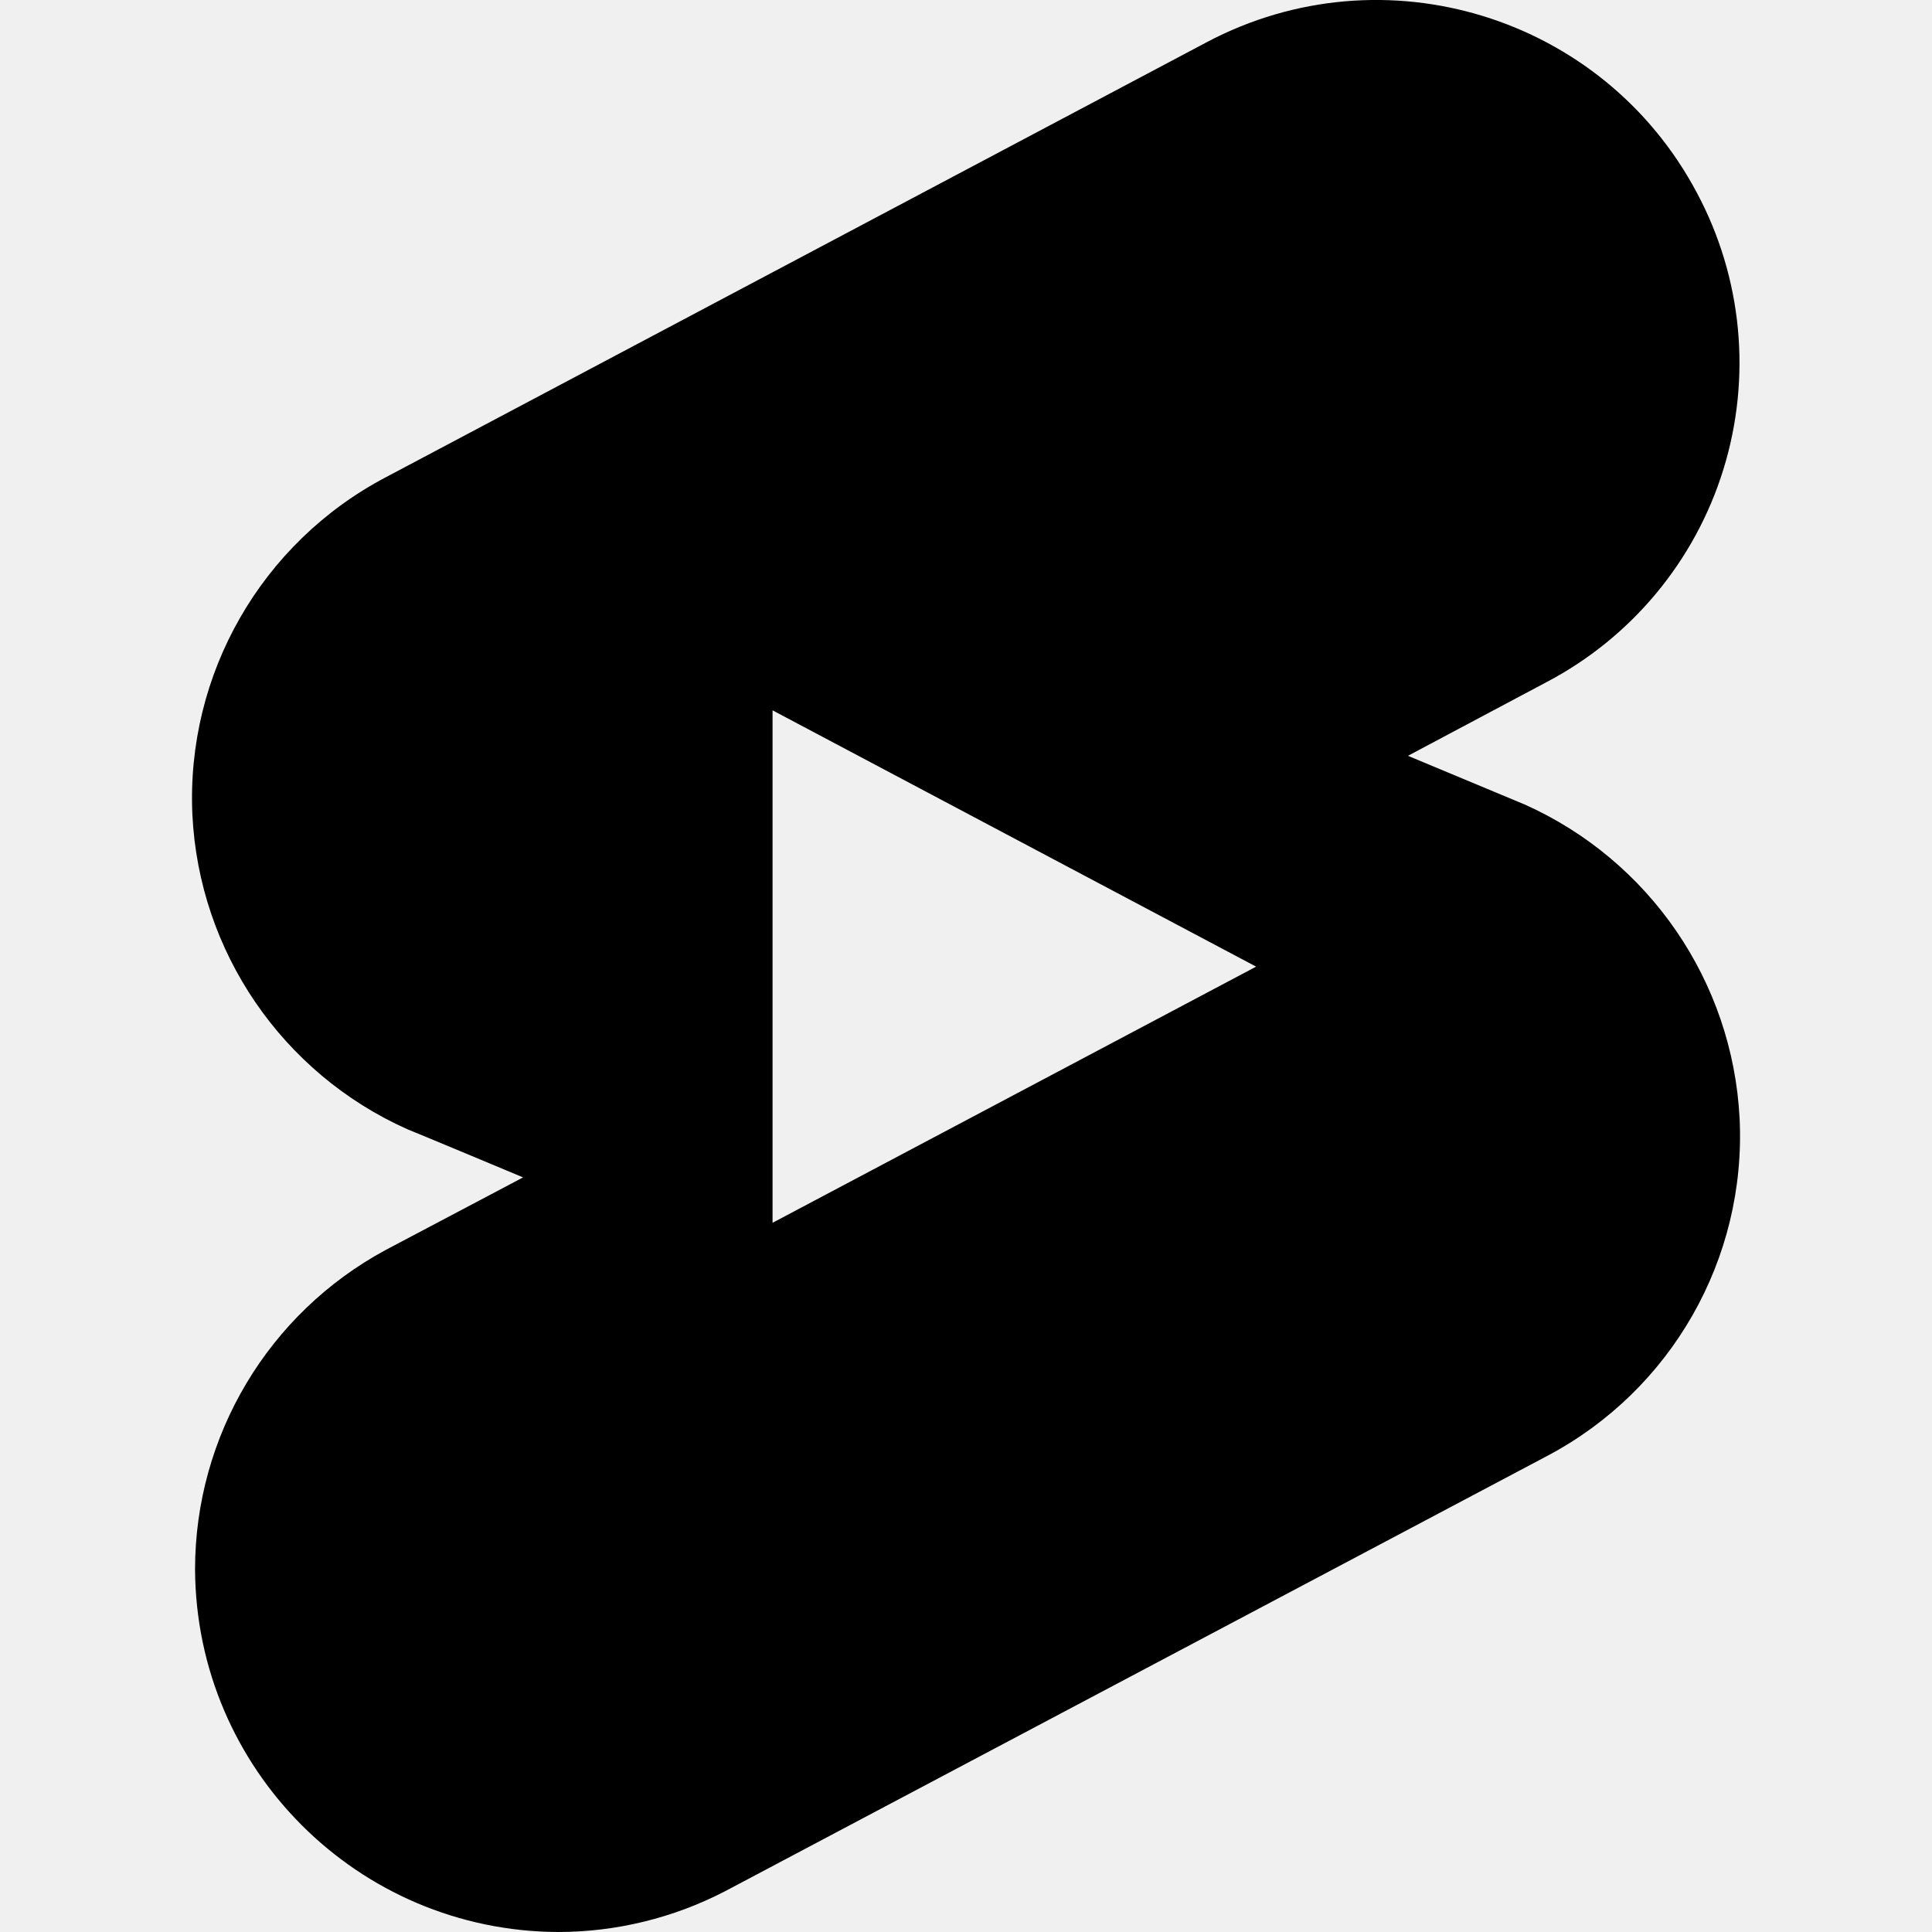
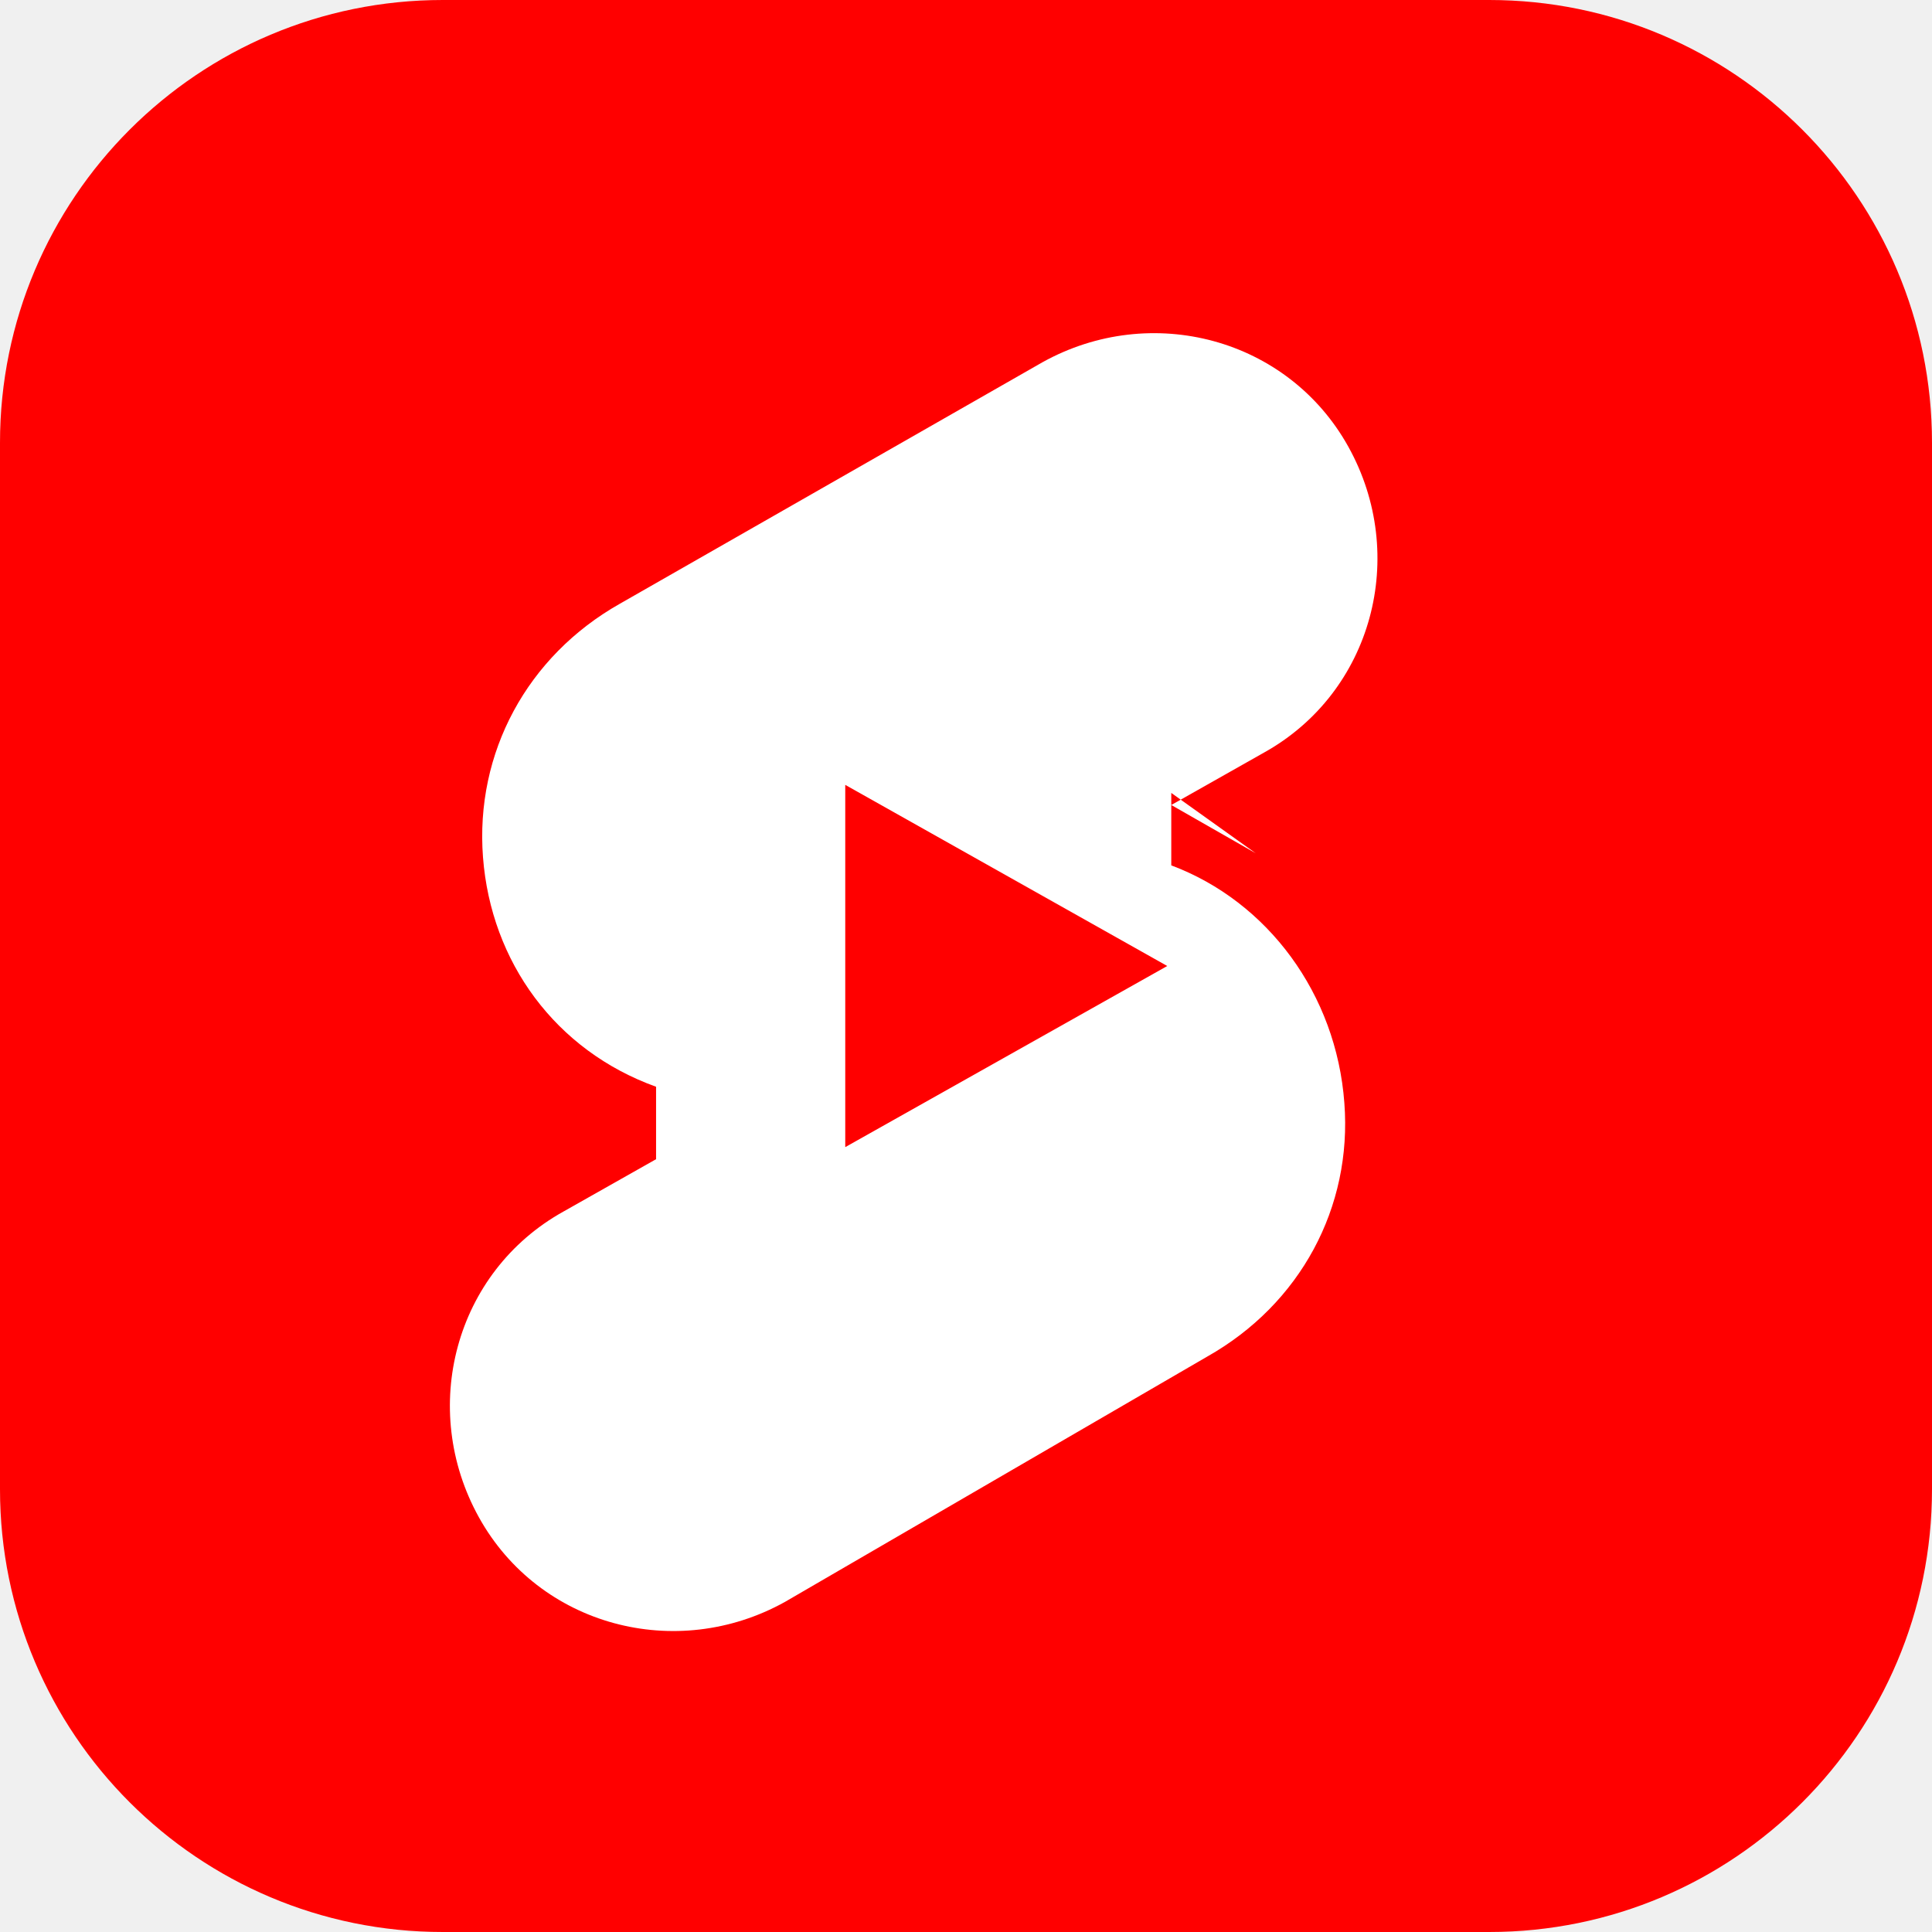
- <svg xmlns="http://www.w3.org/2000/svg" role="img" viewBox="0 0 24 24">
-   <path d="m18.931 9.99-1.441-.601 1.717-.913a4.48 4.48 0 0 0 1.874-6.078 4.506 4.506 0 0 0-6.09-1.874L4.792 5.929a4.504 4.504 0 0 0-2.402 4.193 4.521 4.521 0 0 0 2.666 3.904c.036.012 1.442.6 1.442.6l-1.706.901a4.51 4.51 0 0 0-2.369 3.967A4.528 4.528 0 0 0 6.93 24c.725 0 1.437-.174 2.08-.508l10.21-5.406a4.494 4.494 0 0 0 2.39-4.192 4.525 4.525 0 0 0-2.678-3.904ZM9.597 15.19V8.824l6.007 3.184z" />
+ <svg xmlns="http://www.w3.org/2000/svg" viewBox="0 0 48 48">
+   <rect width="48" height="48" rx="11" fill="#FF0000" />
+   <path fill="#FFFFFF" d="M31.2 21.2l-2.1-1.2 2.3-1.3c2.7-1.5 3.6-4.9 2.1-7.6-1.5-2.7-4.9-3.6-7.6-2.1L15.4 15c-2.3 1.3-3.6 3.7-3.4 6.3.2 2.6 1.8 4.8 4.3 5.7v1.8l-2.3 1.3c-2.7 1.5-3.6 4.9-2.1 7.6 1.5 2.7 4.9 3.6 7.6 2.1l10.5-6.1c2.3-1.3 3.6-3.7 3.4-6.3-.2-2.7-1.9-5-4.3-5.9v-1.8l2.1 1.5z" />
+   <polygon points="21,19.5 29,24 21,28.5" fill="#FF0000" />
</svg>
